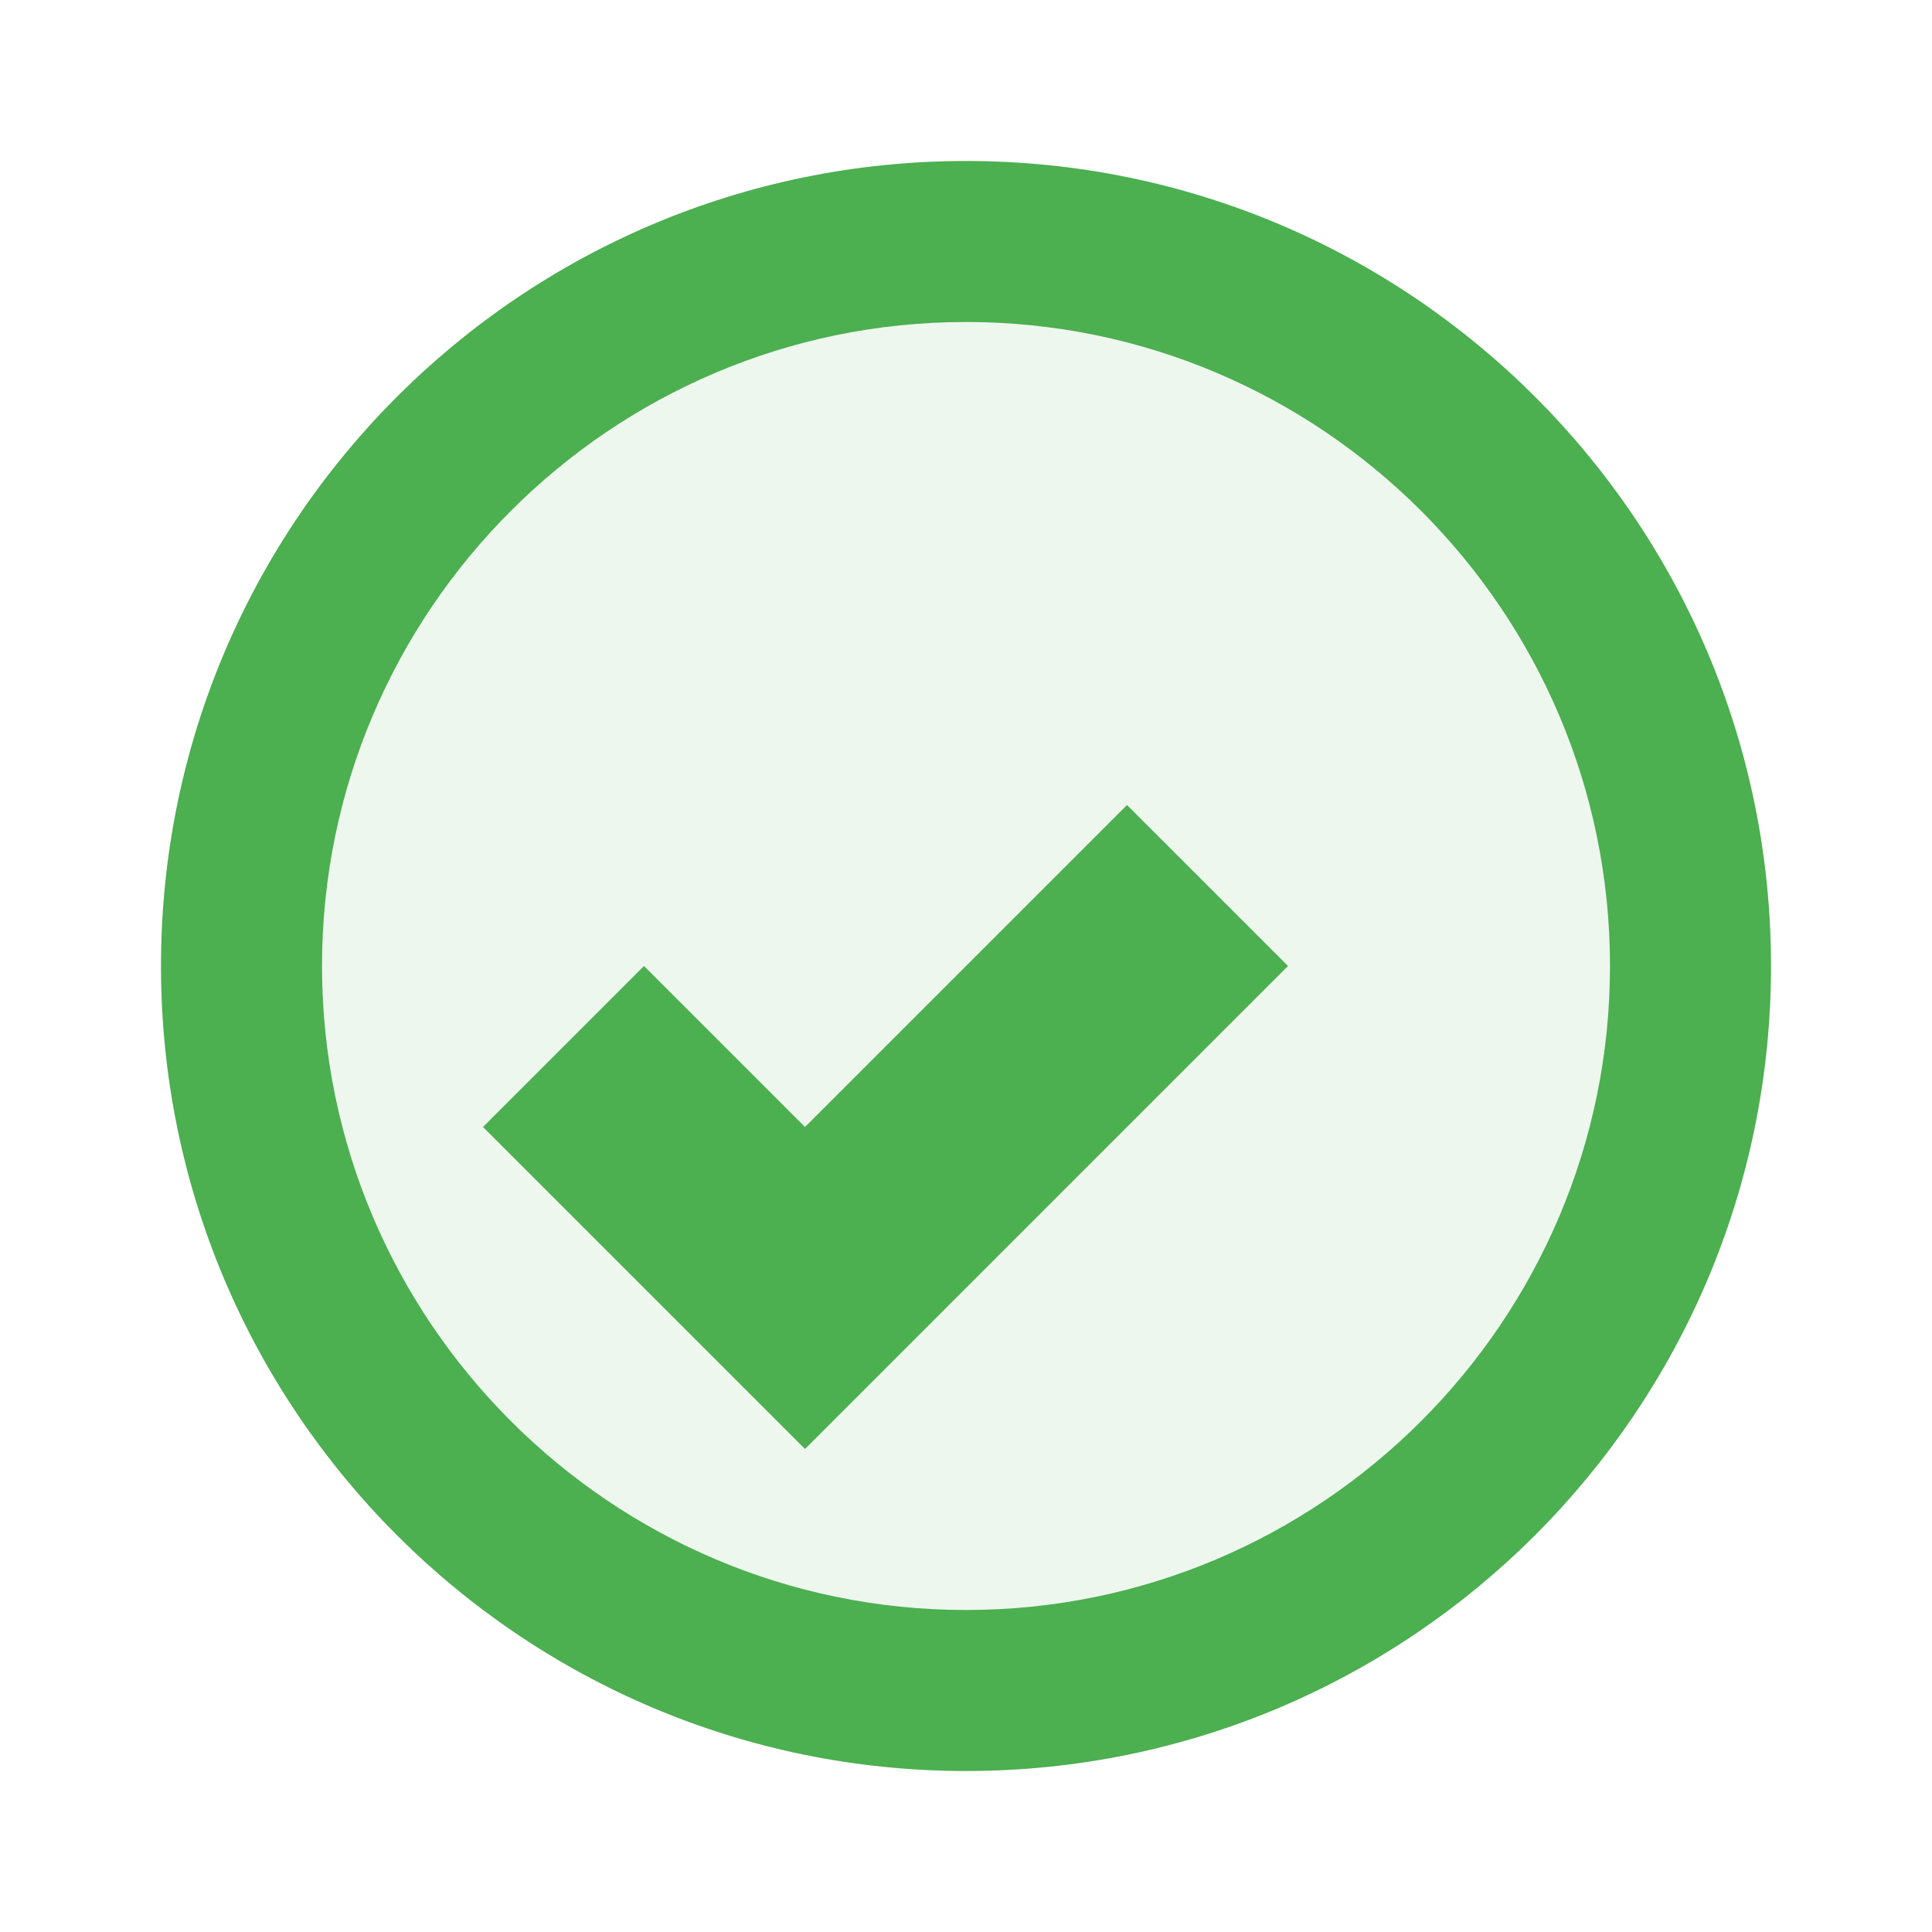
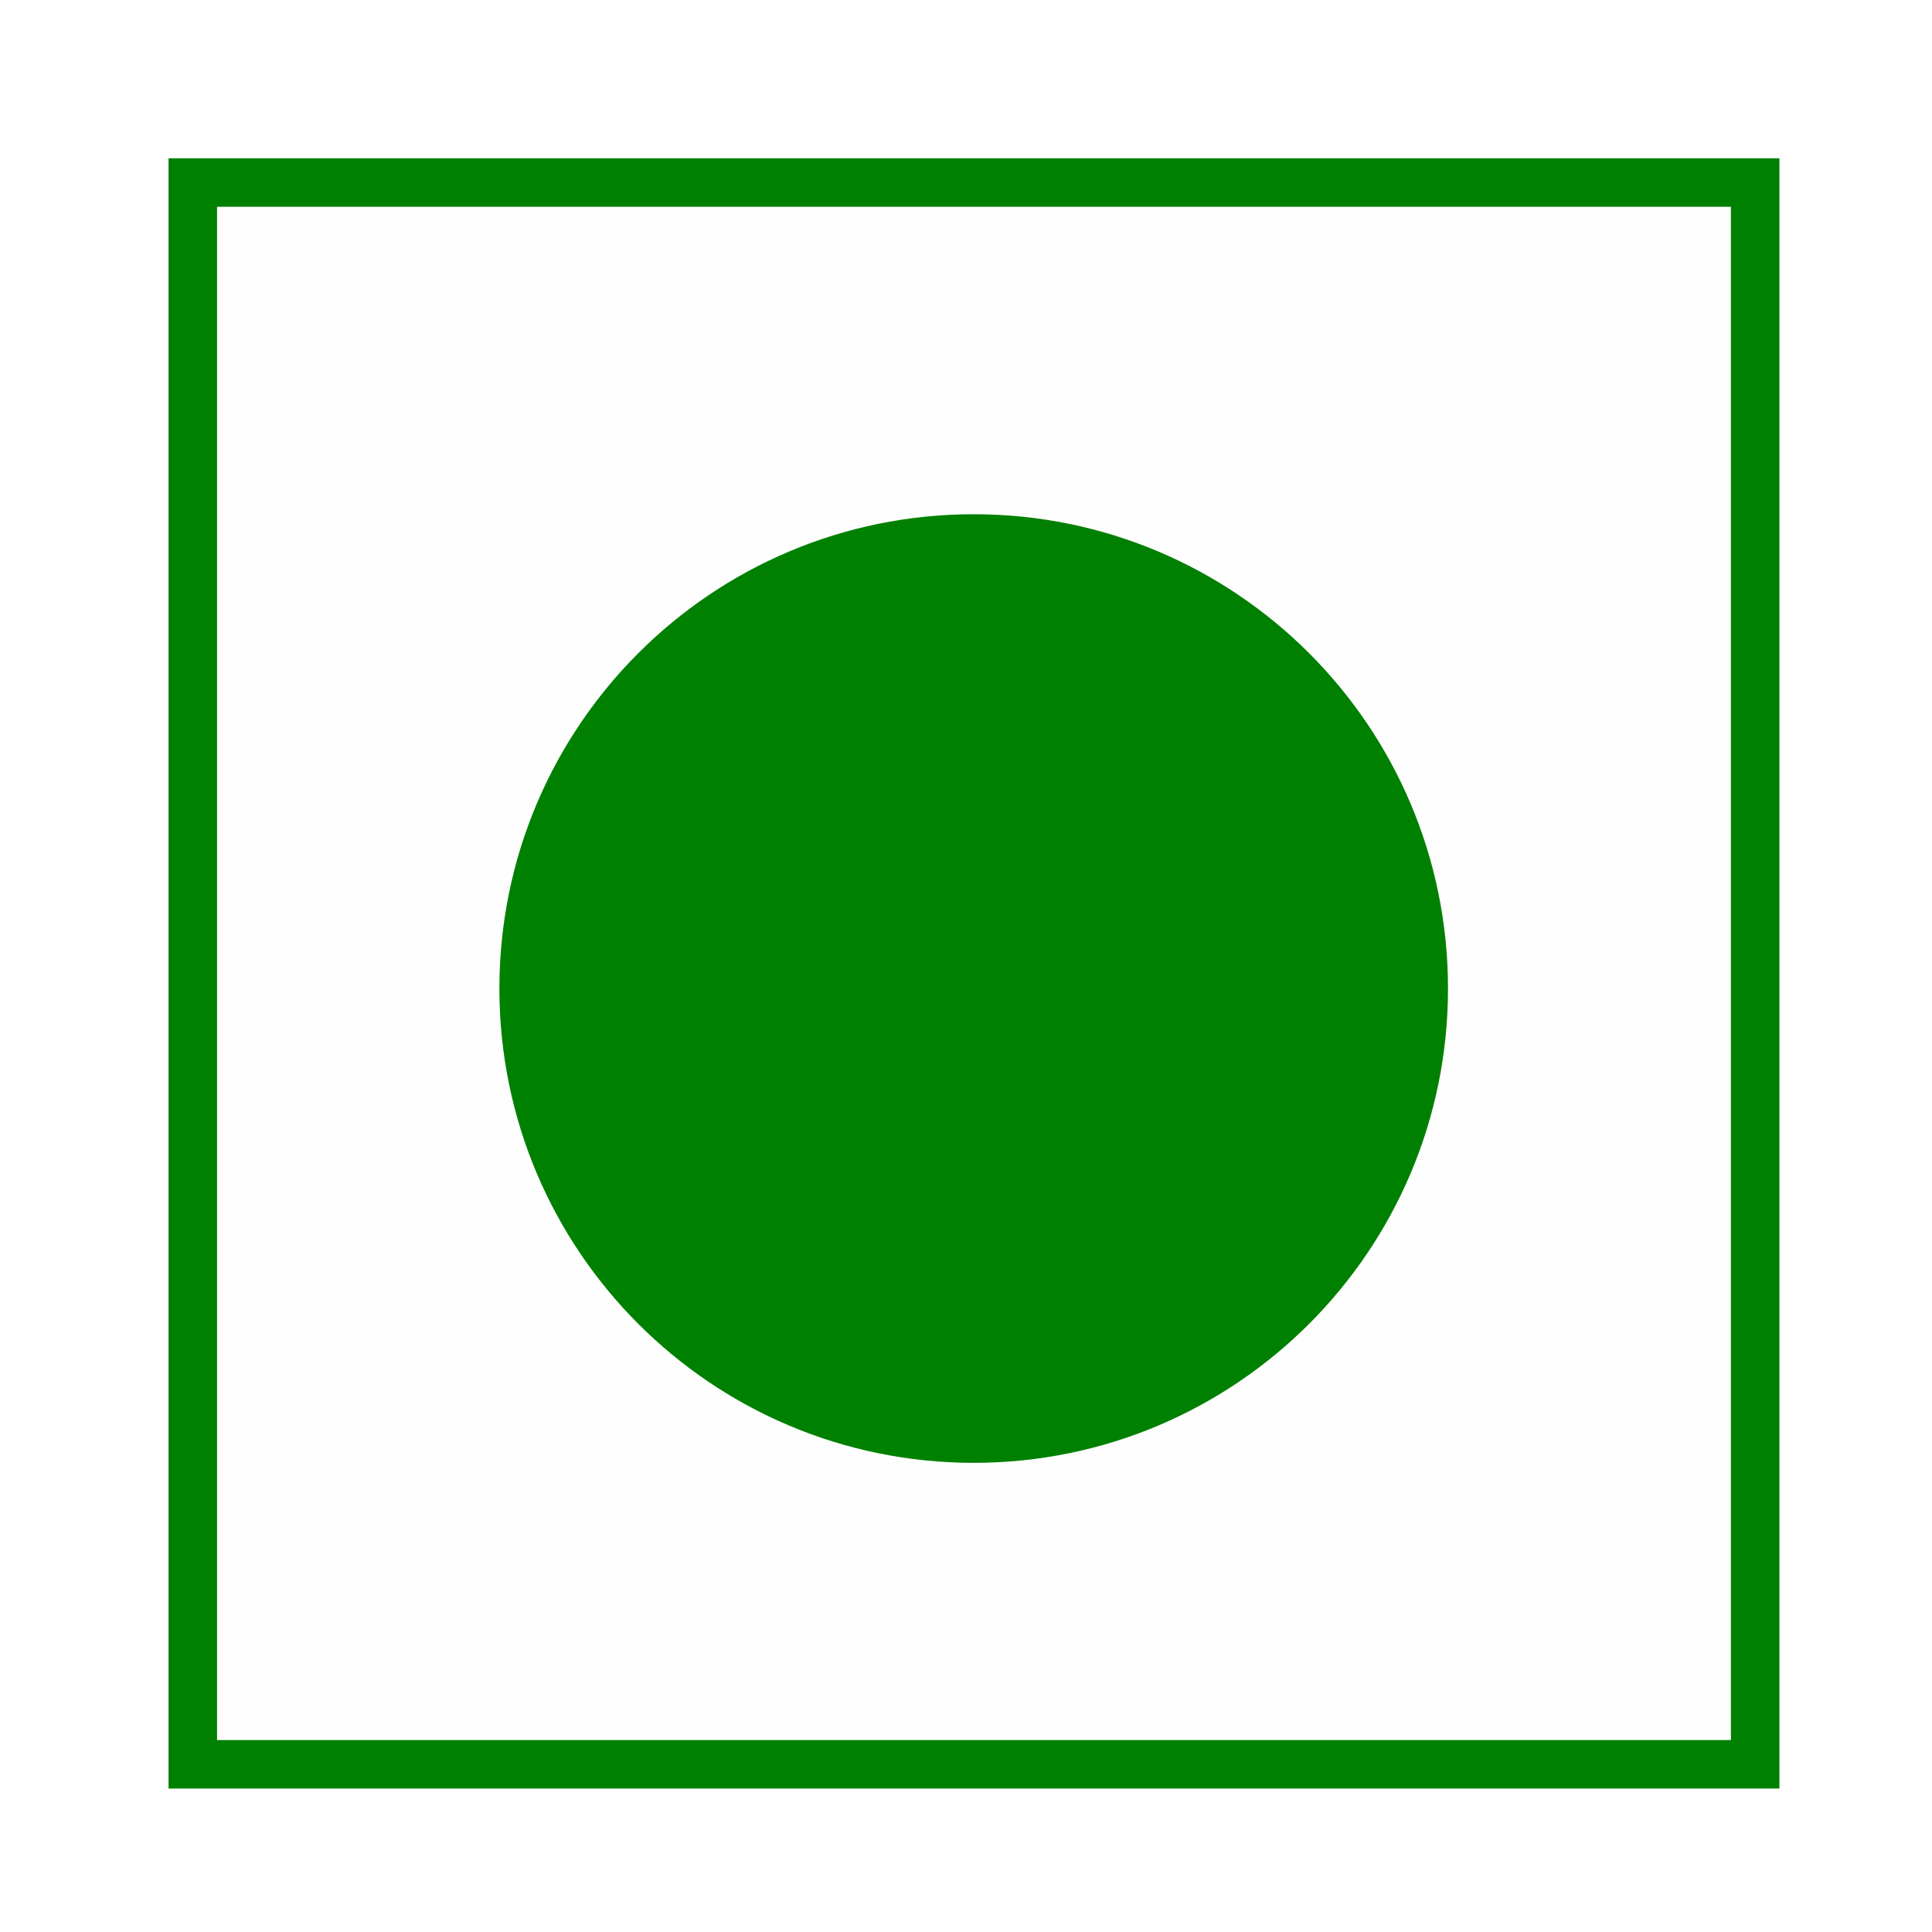
- <svg xmlns="http://www.w3.org/2000/svg" width="24" height="24" viewBox="0 0 24 24" fill="none">
-   <circle cx="12" cy="12" r="10" fill="#4CAF50" opacity="0.1" />
-   <path d="M12 2C6.48 2 2 6.48 2 12s4.48 10 10 10 10-4.48 10-10S17.52 2 12 2zm0 18c-4.41 0-8-3.59-8-8s3.59-8 8-8 8 3.59 8 8-3.59 8-8 8z" fill="#4CAF50" />
-   <path d="M8 12l2 2 4-4 2 2-6 6-4-4z" fill="#4CAF50" />
+ <svg xmlns="http://www.w3.org/2000/svg" xml:space="preserve" width="33.867mm" height="33.867mm" version="1.1" style="shape-rendering:geometricPrecision; text-rendering:geometricPrecision; image-rendering:optimizeQuality; fill-rule:evenodd; clip-rule:evenodd" viewBox="0 0 3387 3387">
+   <defs>
+     <style type="text/css">
+    
+     .str0 {stroke:#008001;stroke-width:85}
+     .fil0 {fill:#FEFEFE}
+     .fil1 {fill:#008001}
+    
+   </style>
+   </defs>
+   <g id="Layer_x0020_1">
+     <rect class="fil0 str0" x="338" y="320" width="2739" height="2773" />
+     <circle class="fil1 str0" cx="1707" cy="1733" r="789" />
+   </g>
</svg>
